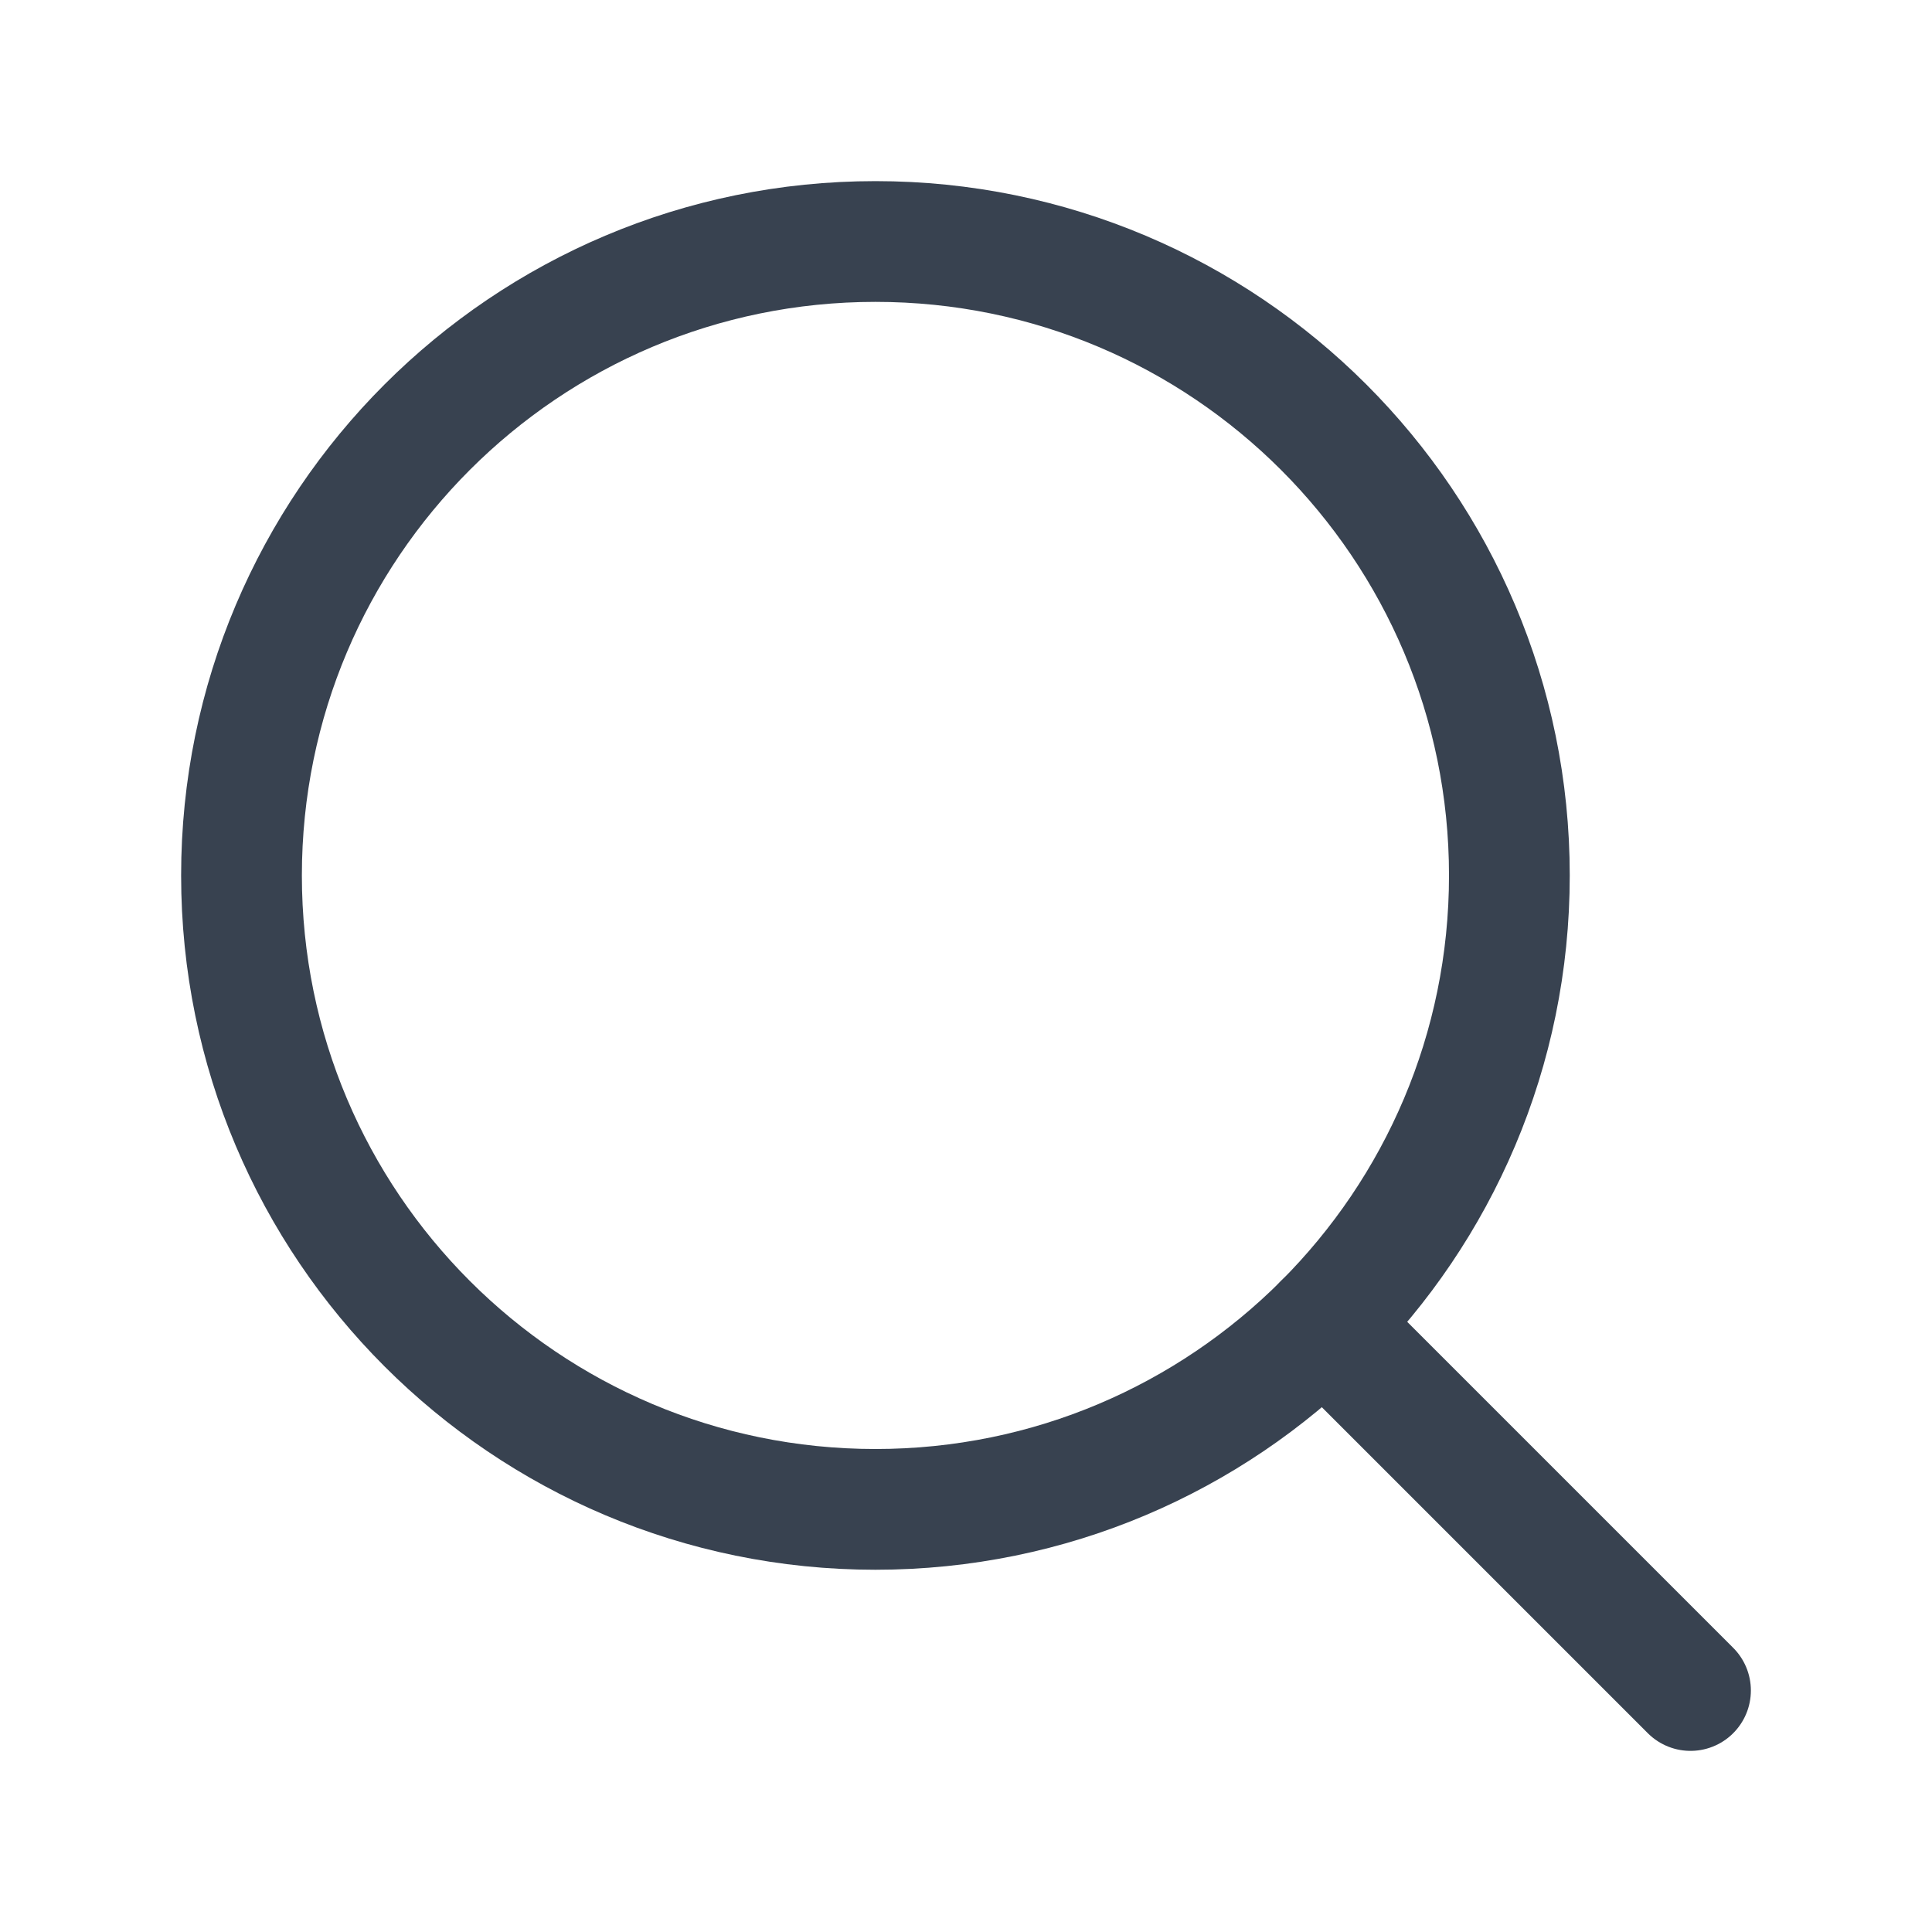
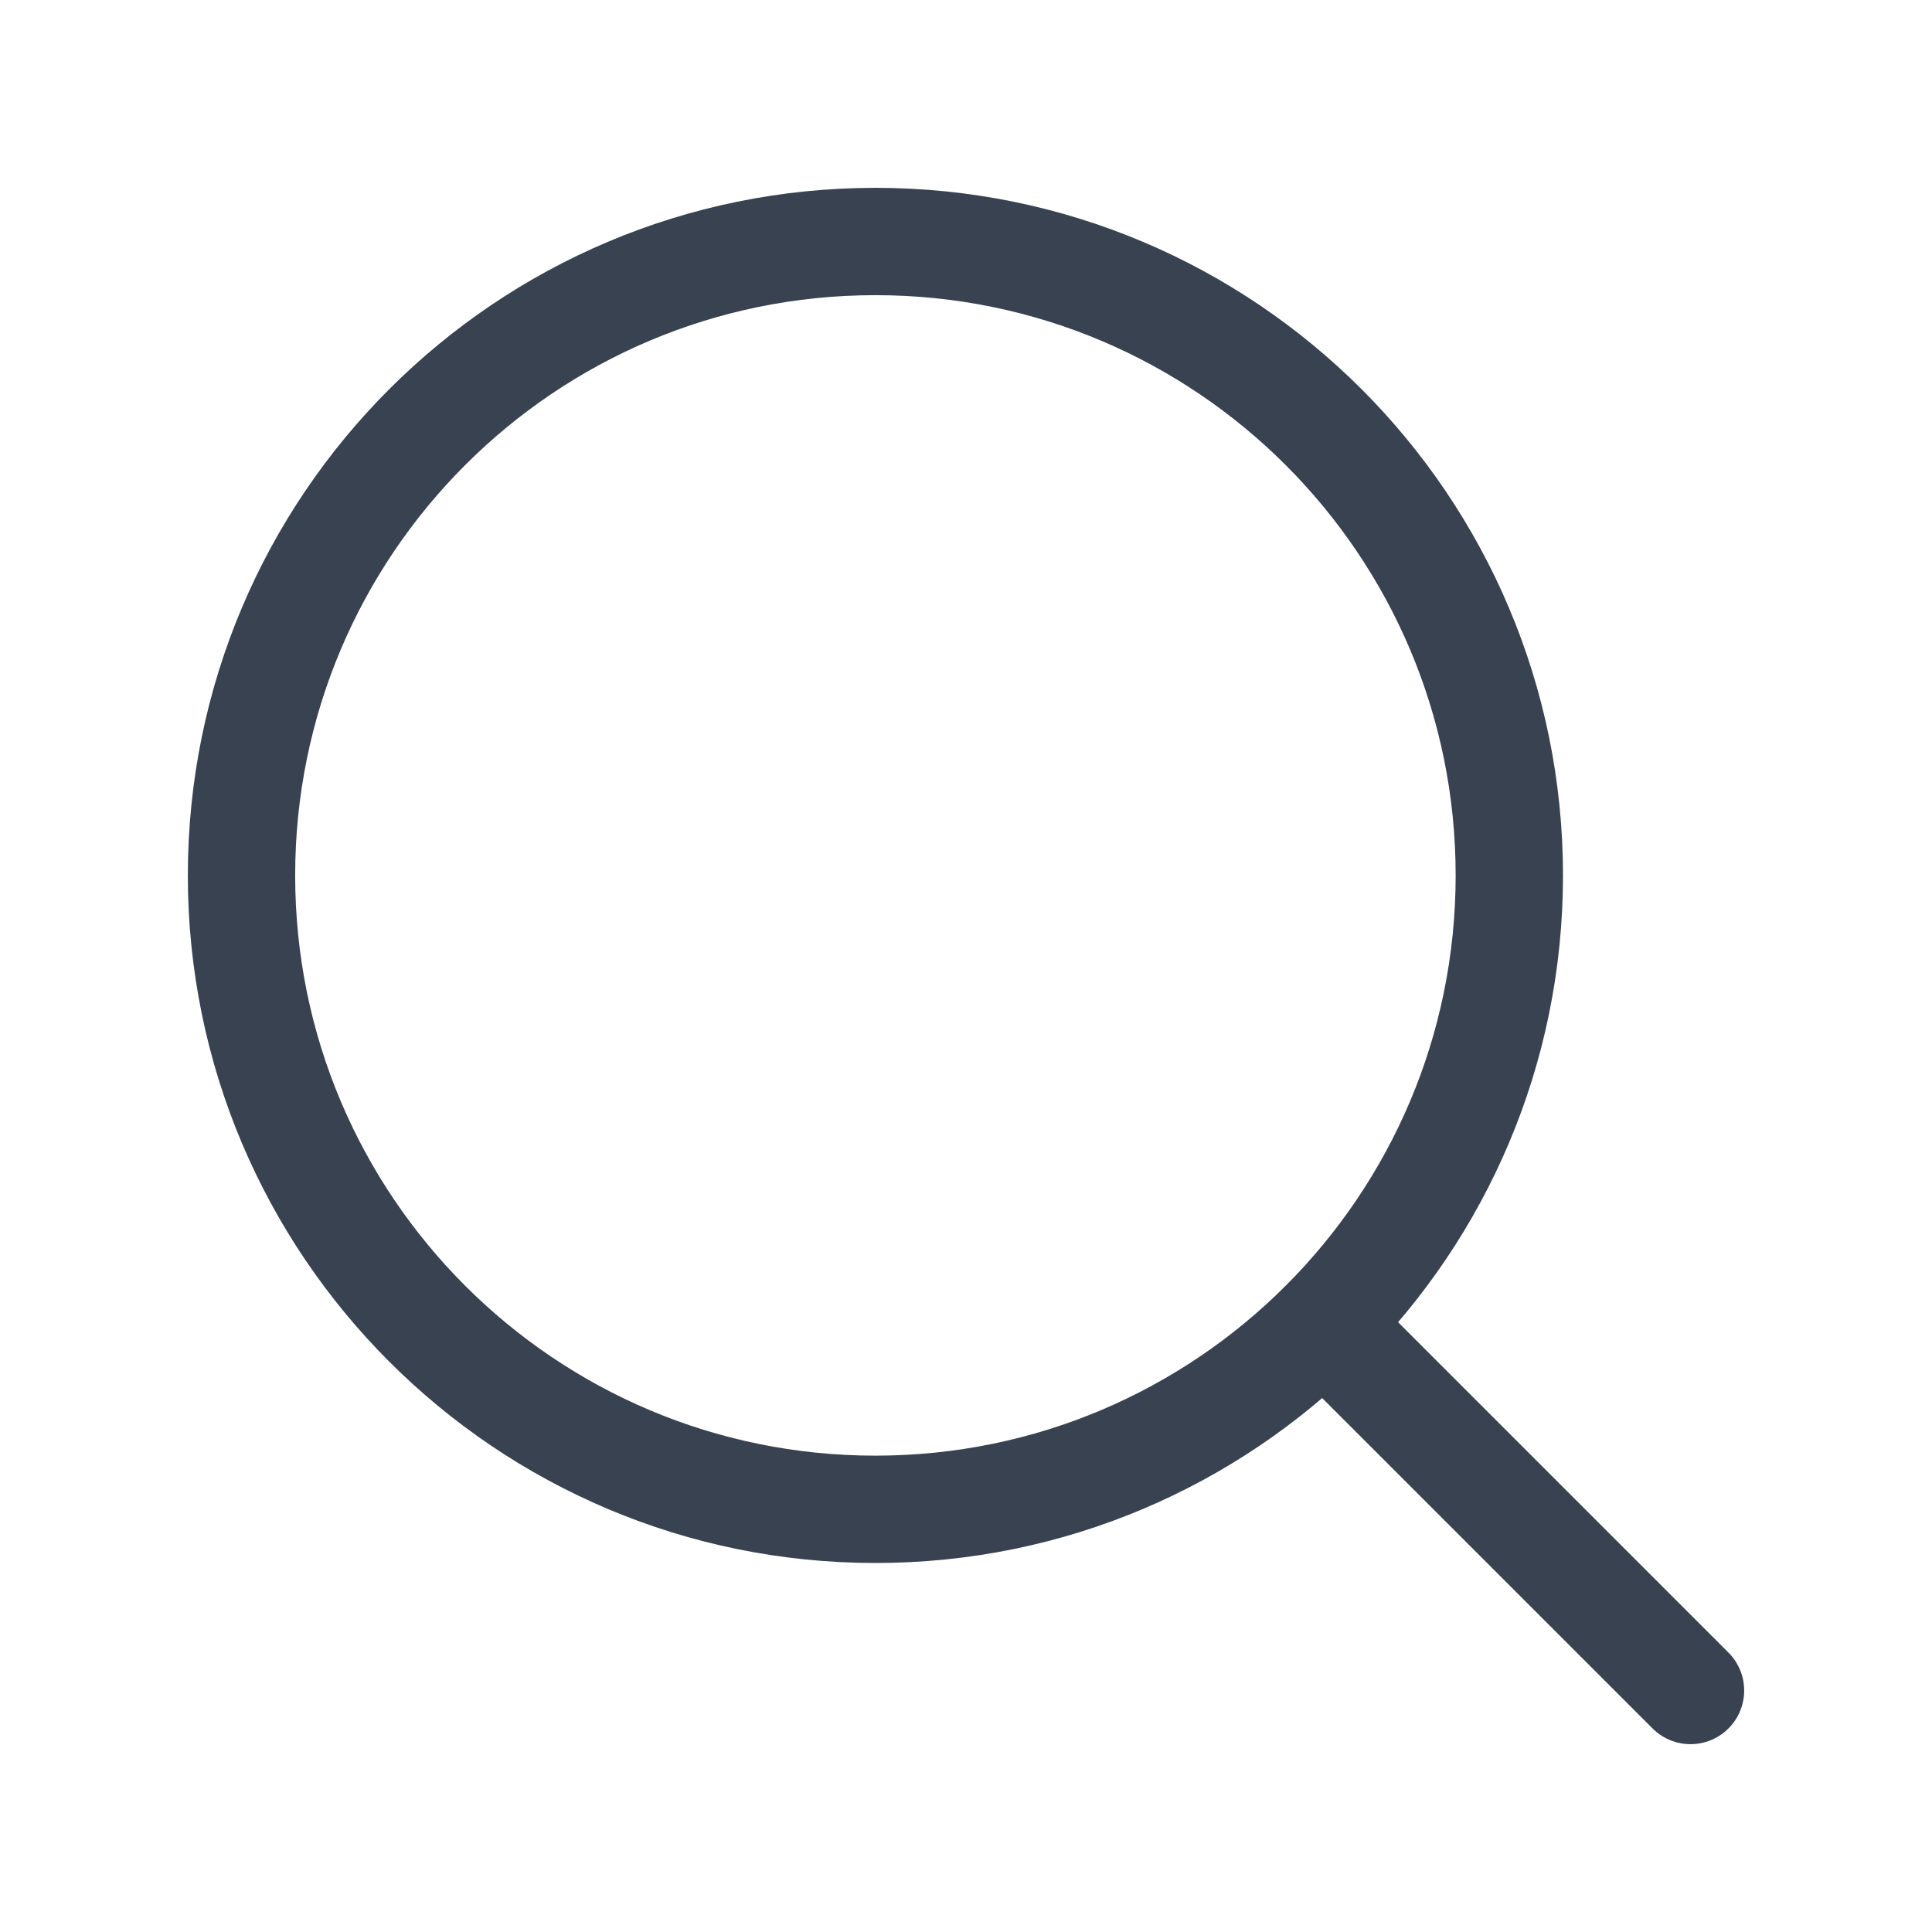
- <svg xmlns="http://www.w3.org/2000/svg" width="24" height="24" viewBox="0 0 24 24" fill="none">
-   <path d="M10.875 18.75C15.224 18.75 18.75 15.224 18.75 10.875C18.75 6.526 15.224 3 10.875 3C6.526 3 3 6.526 3 10.875C3 15.224 6.526 18.75 10.875 18.75Z" stroke="#384250" stroke-width="1.5" stroke-linecap="round" stroke-linejoin="round" />
-   <path d="M16.443 16.443L21 21" stroke="#384250" stroke-width="1.5" stroke-linecap="round" stroke-linejoin="round" />
+ <svg xmlns="http://www.w3.org/2000/svg" width="18" height="18" viewBox="0 0 18 18" fill="none">
+   <path d="M8.156 14.062C11.418 14.062 14.062 11.418 14.062 8.156C14.062 4.894 11.418 2.25 8.156 2.25C4.894 2.25 2.25 4.894 2.25 8.156C2.25 11.418 4.894 14.062 8.156 14.062Z" stroke="#384250" stroke-linecap="round" stroke-linejoin="round" />
+   <path d="M12.333 12.333L15.75 15.75" stroke="#384250" stroke-linecap="round" stroke-linejoin="round" />
</svg>
